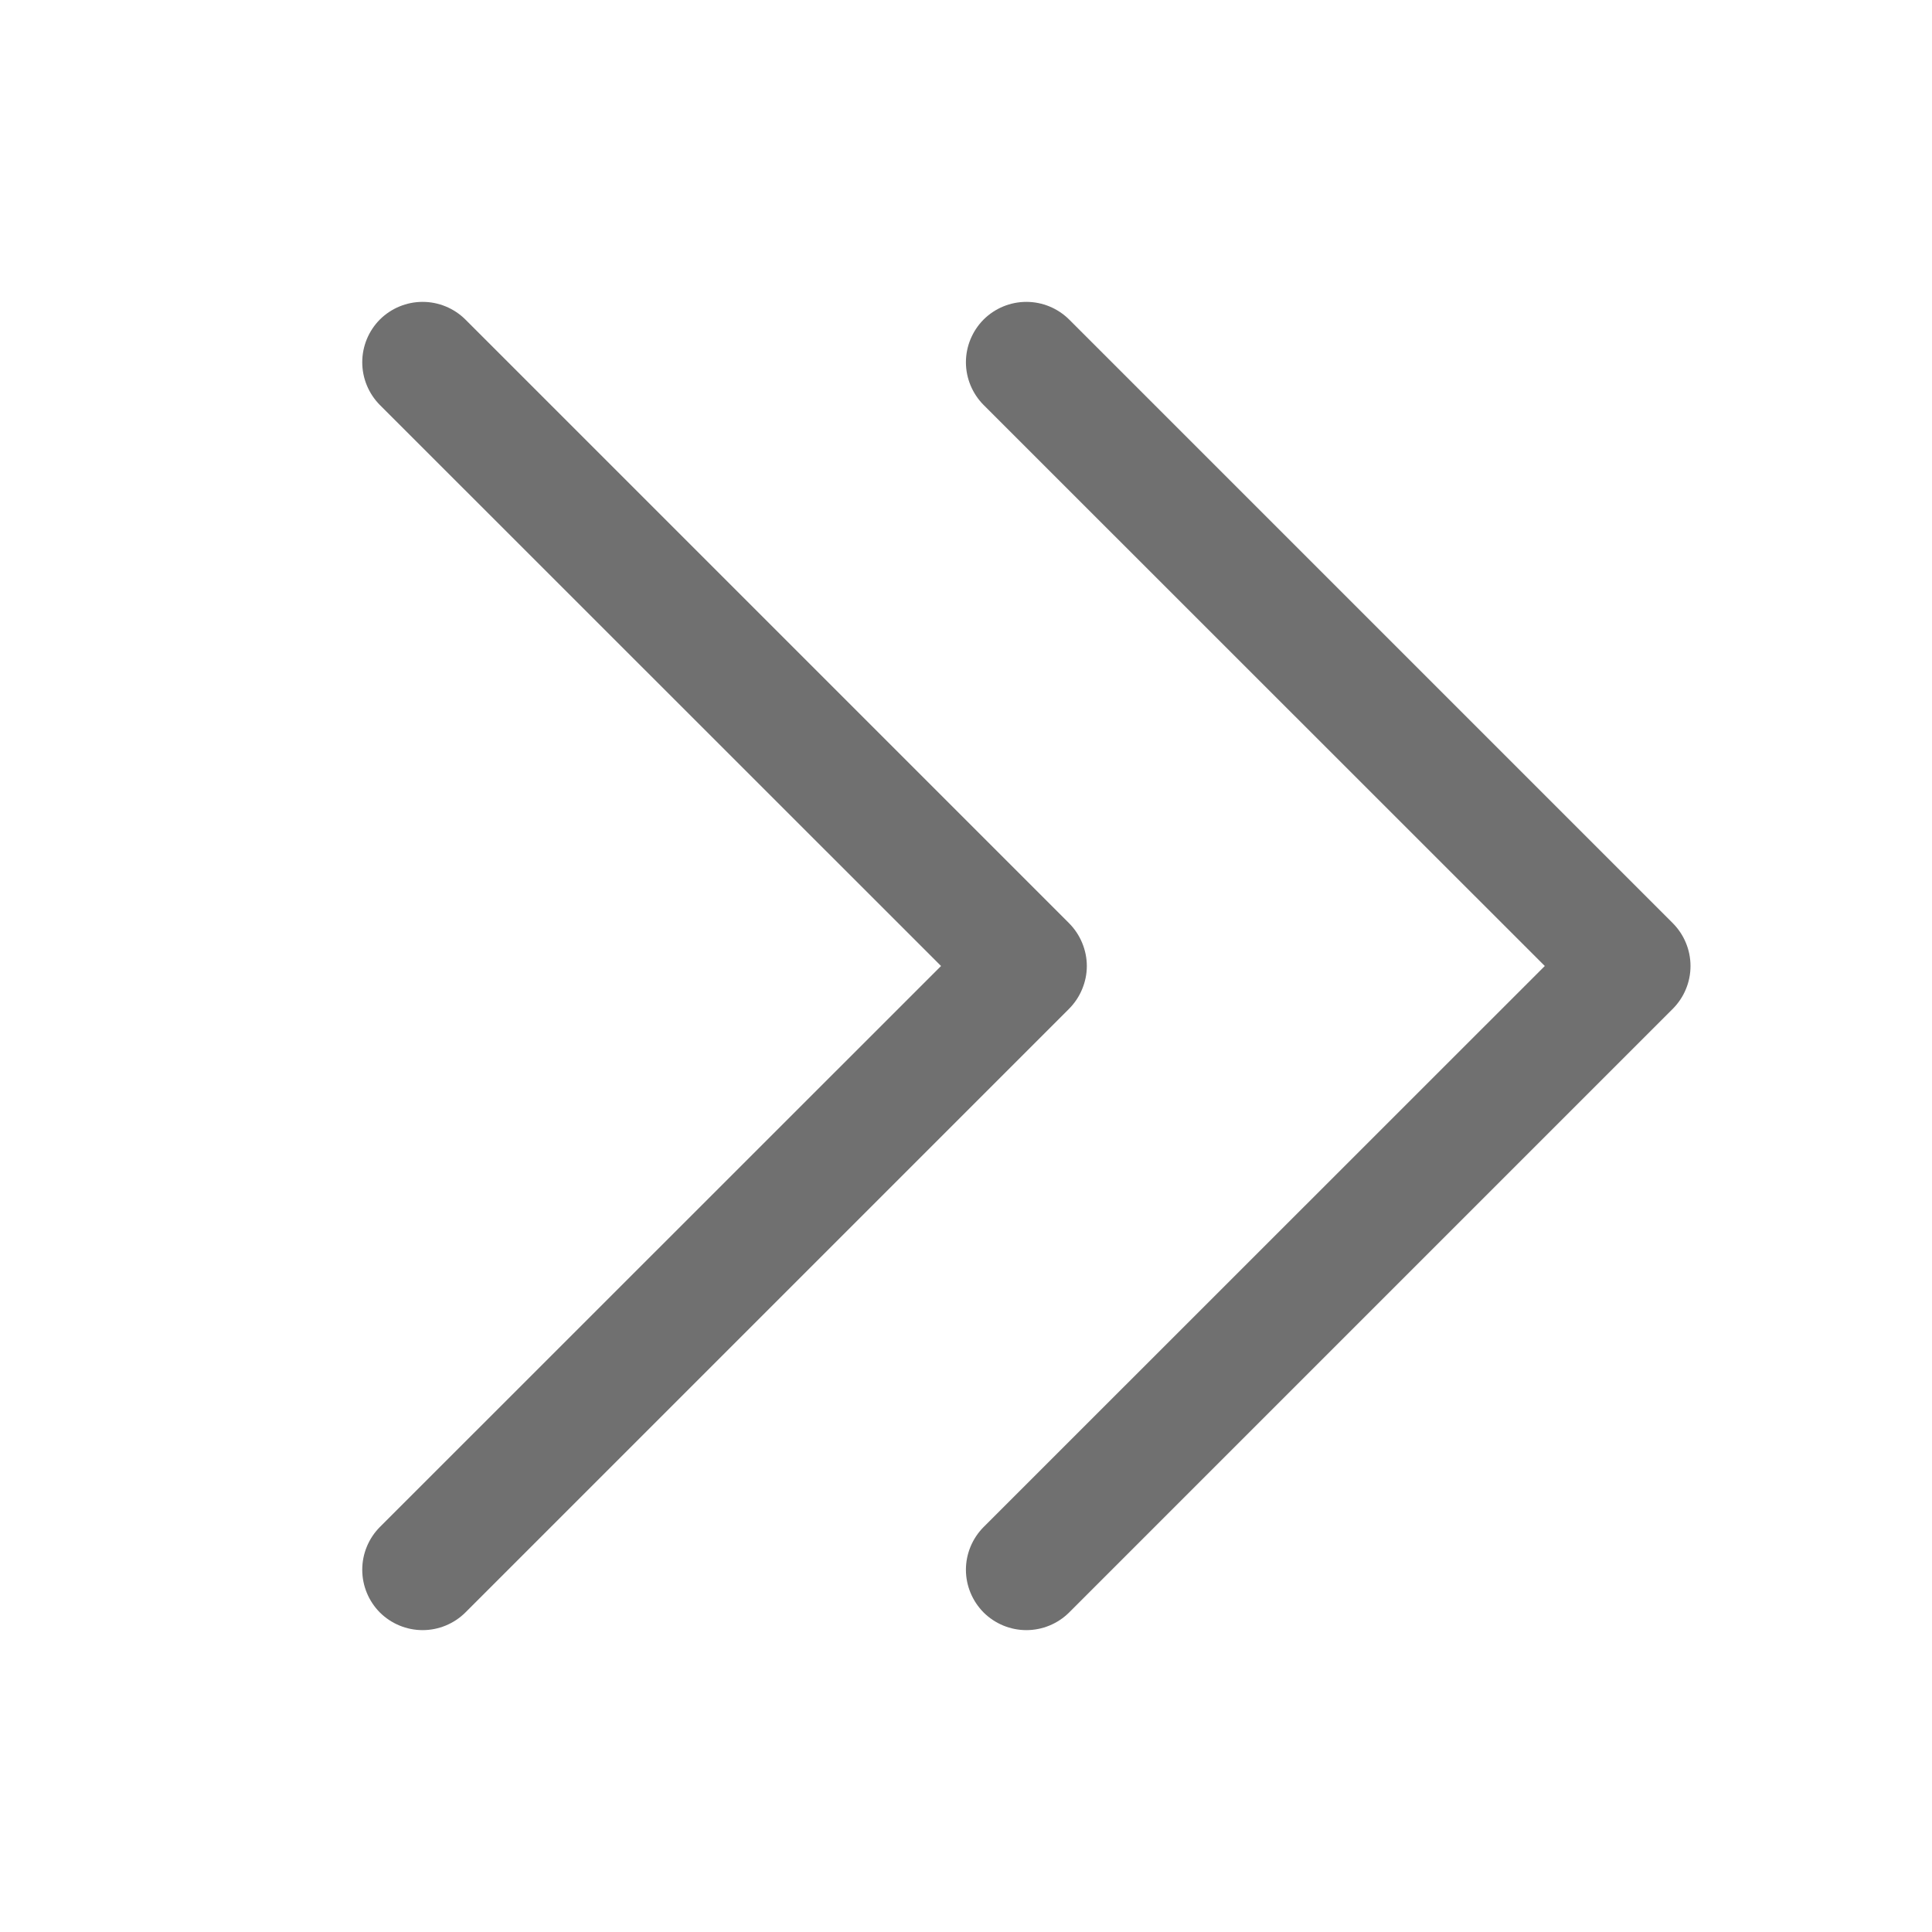
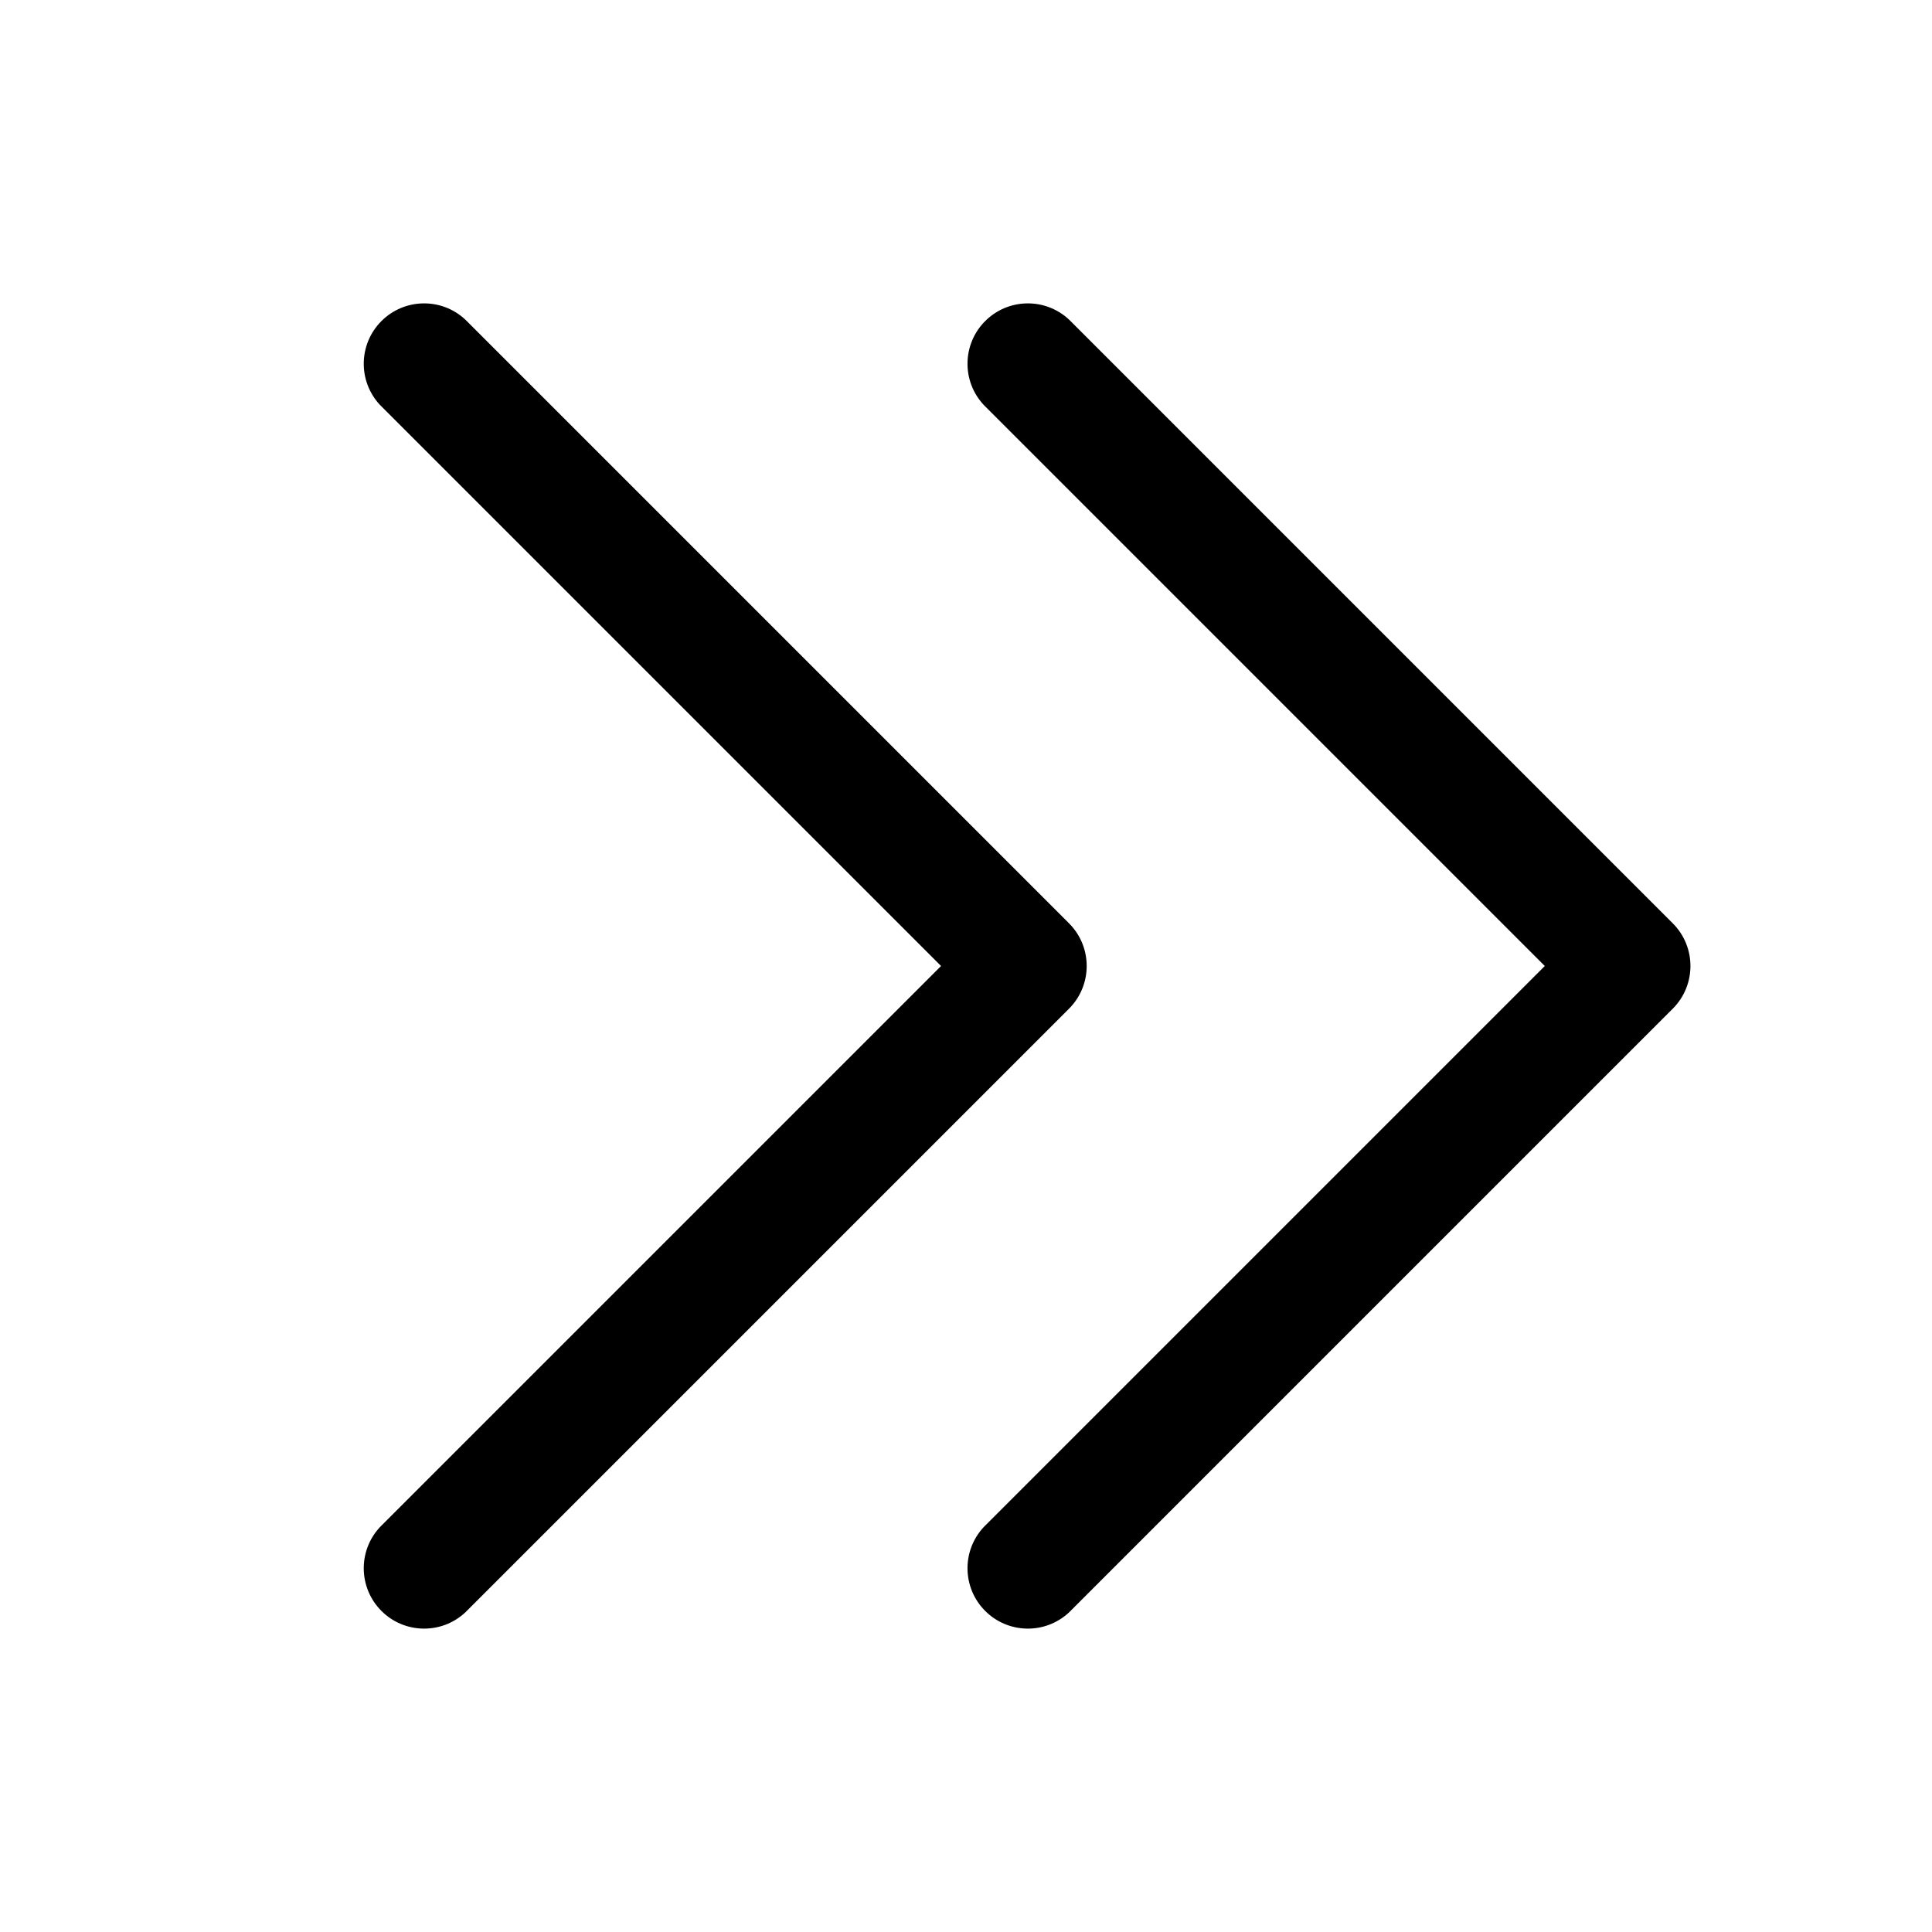
- <svg xmlns="http://www.w3.org/2000/svg" width="24" height="24" viewBox="0 0 24 24" fill="none">
-   <path d="M13.281 12.531L5.781 20.031C5.64 20.171 5.449 20.25 5.25 20.25C5.051 20.25 4.86 20.171 4.719 20.031C4.579 19.89 4.5 19.699 4.5 19.5C4.5 19.301 4.579 19.11 4.719 18.969L11.69 12L4.719 5.031C4.579 4.89 4.5 4.699 4.5 4.5C4.5 4.301 4.579 4.11 4.719 3.969C4.86 3.829 5.051 3.75 5.25 3.75C5.449 3.75 5.64 3.829 5.781 3.969L13.281 11.469C13.35 11.539 13.406 11.622 13.443 11.713C13.481 11.804 13.501 11.902 13.501 12C13.501 12.099 13.481 12.196 13.443 12.287C13.406 12.378 13.35 12.461 13.281 12.531ZM20.781 11.469L13.281 3.969C13.14 3.829 12.949 3.75 12.75 3.75C12.551 3.75 12.36 3.829 12.219 3.969C12.079 4.11 11.999 4.301 11.999 4.5C11.999 4.699 12.079 4.89 12.219 5.031L19.19 12L12.219 18.969C12.079 19.11 11.999 19.301 11.999 19.5C11.999 19.699 12.079 19.89 12.219 20.031C12.36 20.171 12.551 20.25 12.75 20.25C12.949 20.25 13.14 20.171 13.281 20.031L20.781 12.531C20.85 12.461 20.906 12.378 20.943 12.287C20.981 12.196 21 12.099 21 12C21 11.902 20.981 11.804 20.943 11.713C20.906 11.622 20.85 11.539 20.781 11.469Z" fill="#707070" />
+ <svg xmlns="http://www.w3.org/2000/svg" viewBox="0 0 24 24" aria-hidden="true" fill="currentColor">
+   <path d="m13.28 12.53-7.5 7.5a.75.75 0 0 1-1.06-1.06L11.69 12 4.72 5.03a.75.75 0 0 1 1.06-1.06l7.5 7.5a.75.75 0 0 1 0 1.06m7.5-1.06-7.5-7.5a.75.75 0 0 0-1.06 1.06L19.19 12l-6.97 6.97a.75.75 0 0 0 1.06 1.06l7.5-7.5a.75.75 0 0 0 0-1.06" />
</svg>
